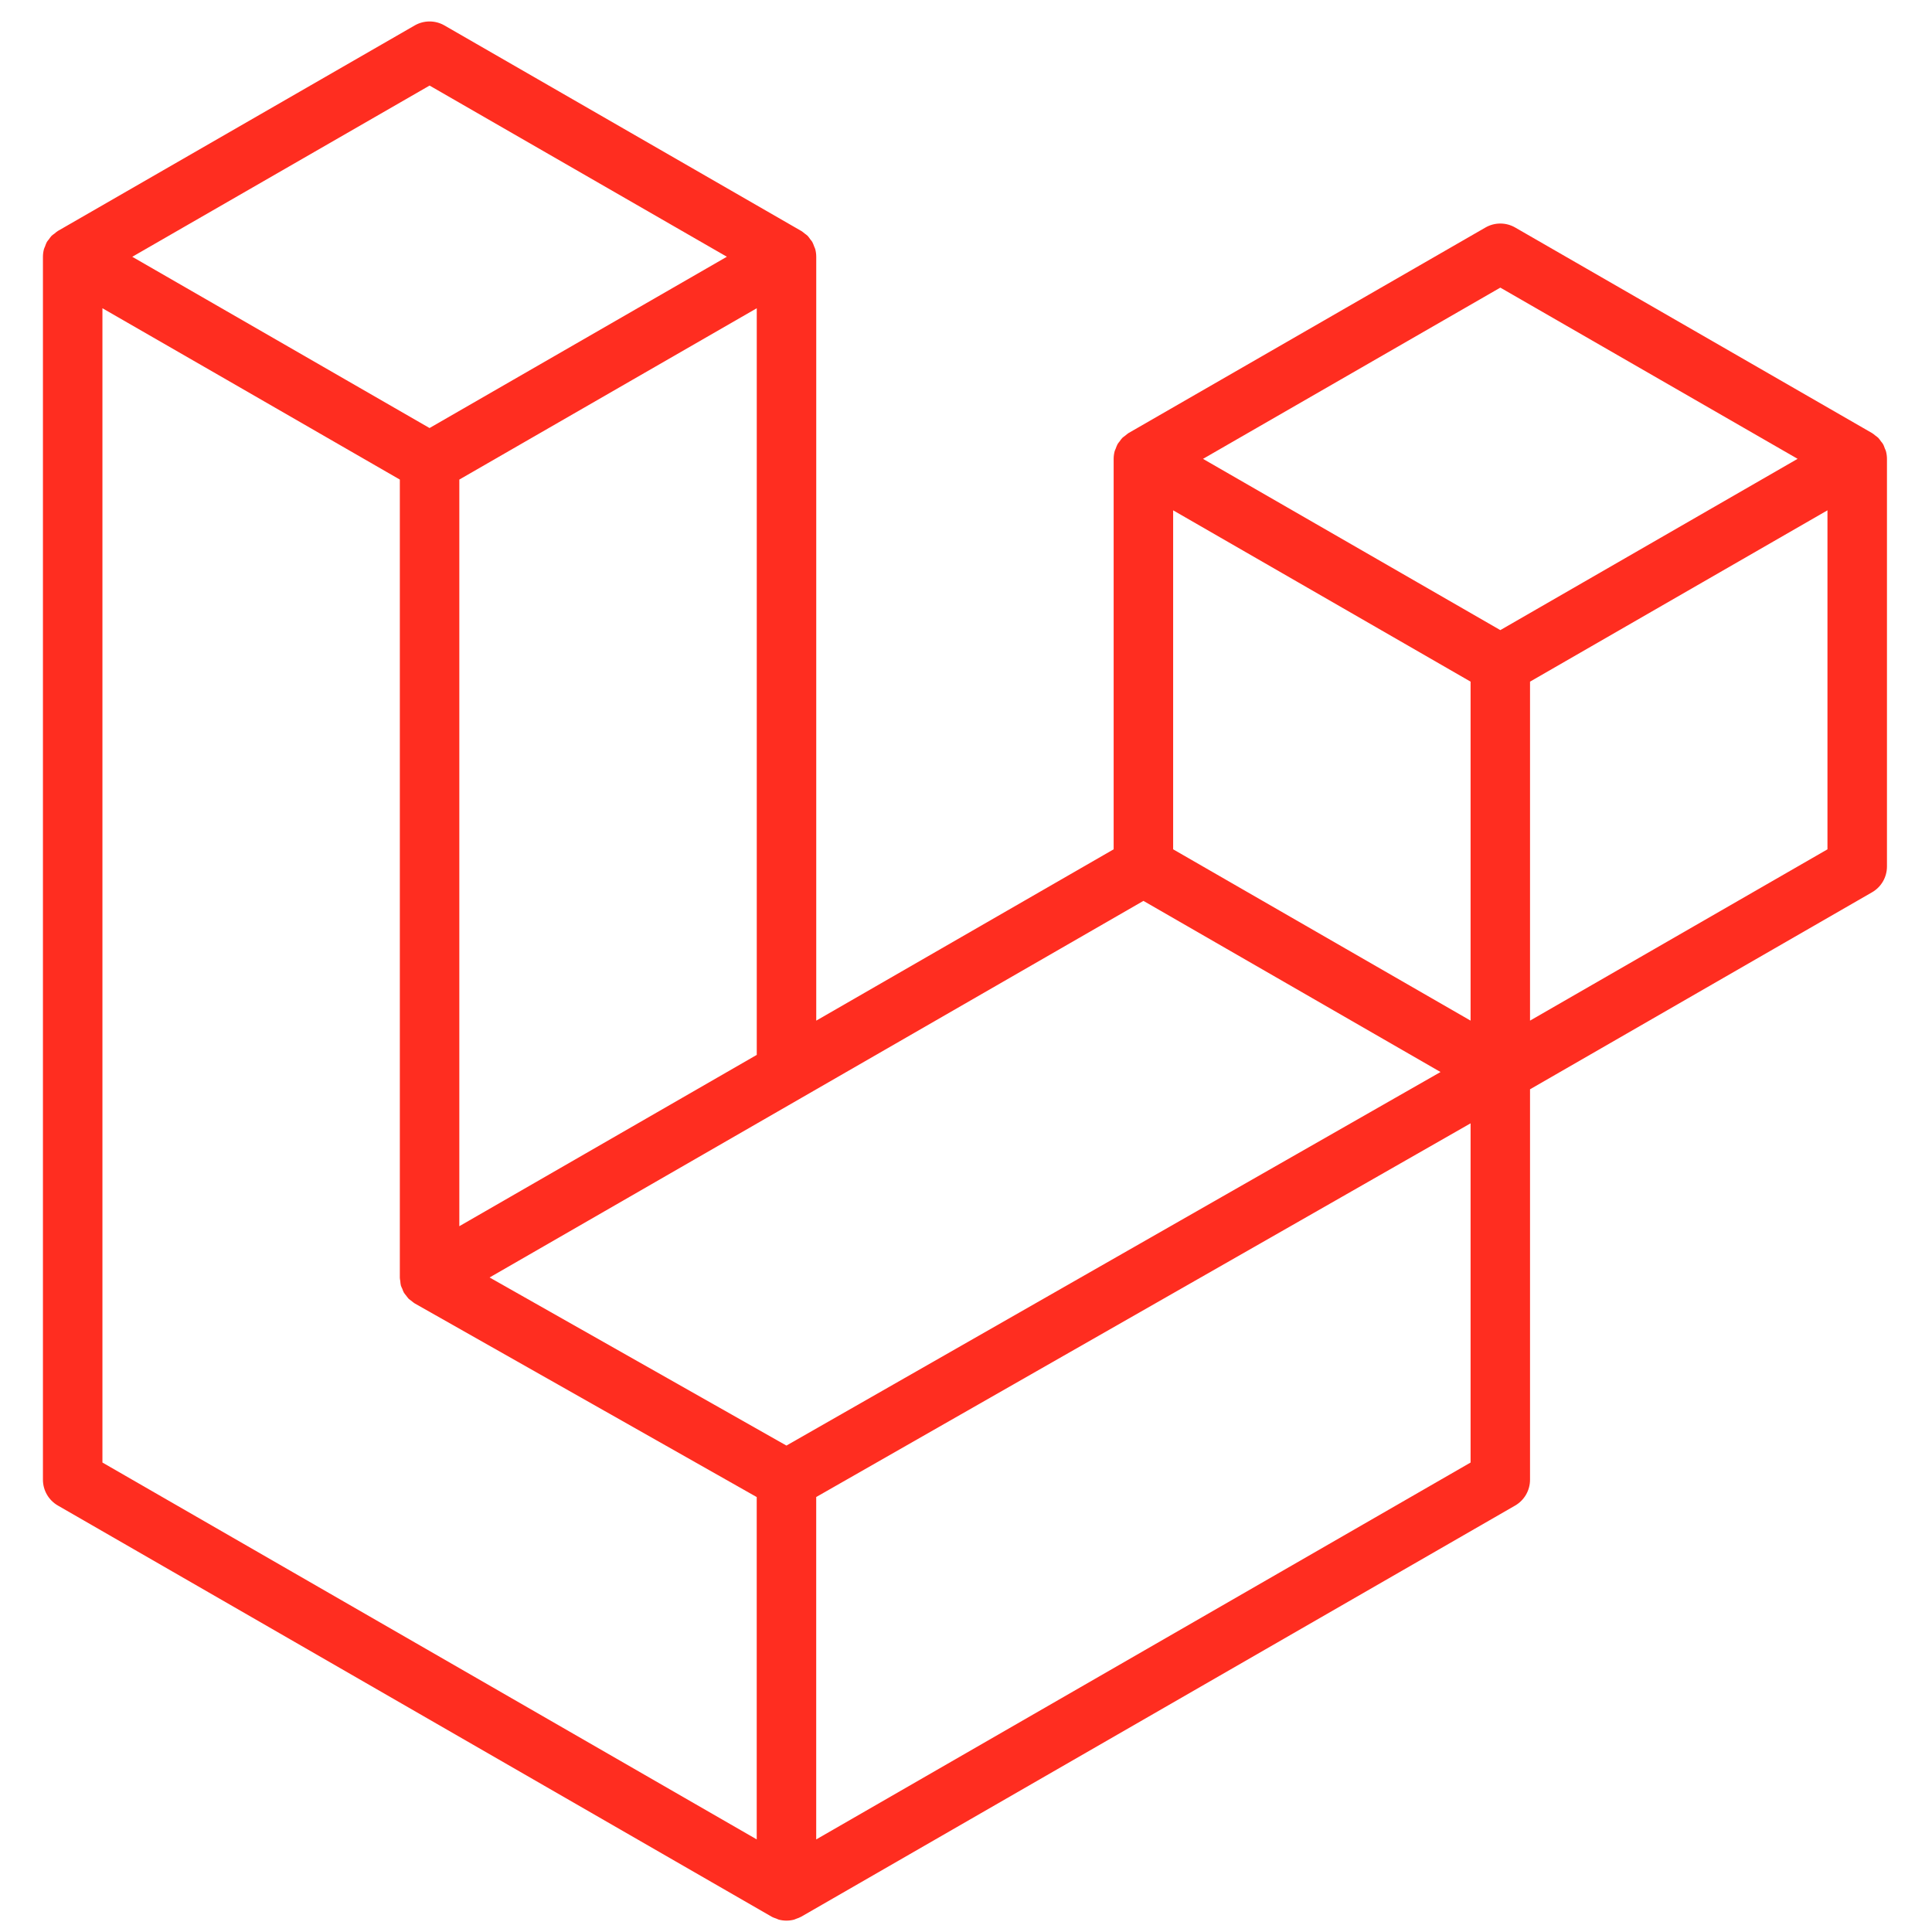
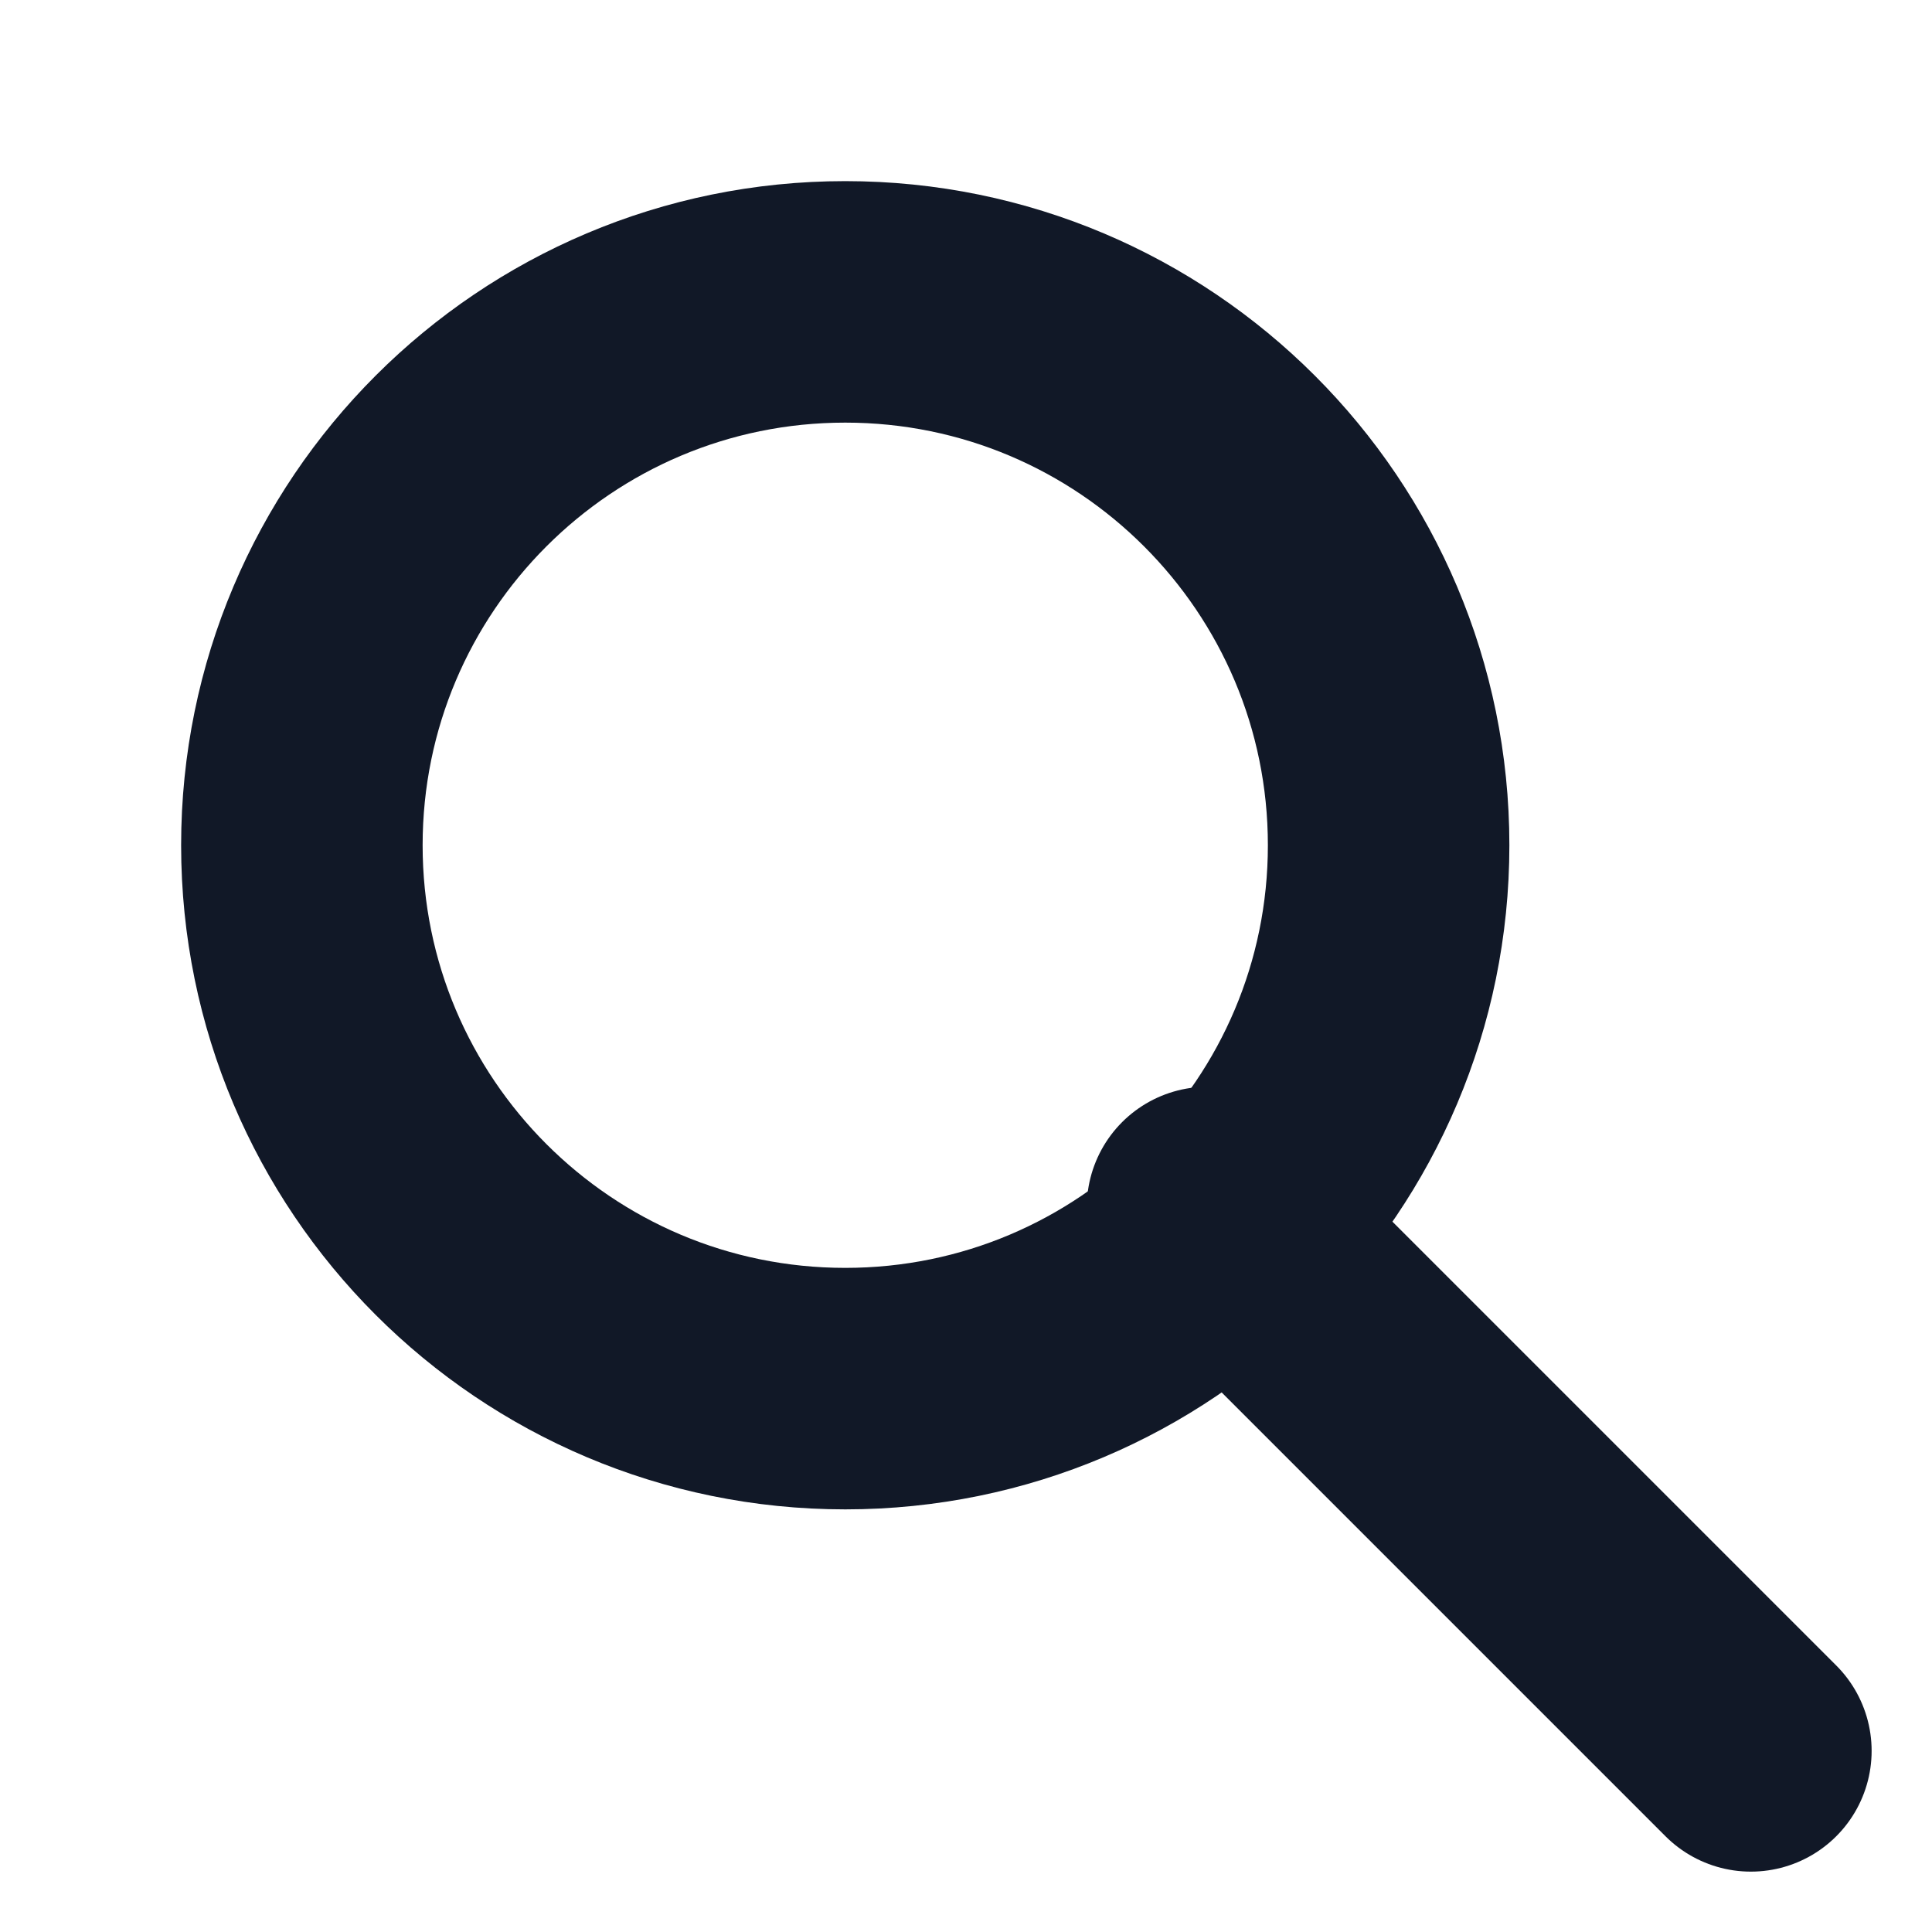
- <svg xmlns="http://www.w3.org/2000/svg" width="166" height="166" viewBox="0 0 166 166" fill="none">
-   <path fill-rule="evenodd" clip-rule="evenodd" d="M162.041 38.759C162.099 38.977 162.129 39.201 162.13 39.426V74.452C162.13 74.902 162.011 75.344 161.786 75.733C161.561 76.122 161.237 76.444 160.847 76.668L131.462 93.594V127.141C131.462 128.054 130.977 128.897 130.186 129.357L68.847 164.683C68.707 164.763 68.554 164.814 68.401 164.868C68.343 164.887 68.289 164.922 68.228 164.938C67.8 165.051 67.349 165.051 66.92 164.938C66.85 164.919 66.786 164.881 66.719 164.855C66.579 164.804 66.432 164.76 66.298 164.683L4.972 129.357C4.583 129.133 4.259 128.81 4.034 128.421C3.808 128.032 3.69 127.591 3.689 127.141L3.689 22.063C3.689 21.834 3.721 21.61 3.779 21.393C3.798 21.32 3.843 21.253 3.868 21.179C3.916 21.045 3.961 20.908 4.031 20.783C4.079 20.7 4.149 20.633 4.206 20.557C4.28 20.454 4.347 20.349 4.433 20.26C4.506 20.186 4.602 20.132 4.685 20.068C4.778 19.992 4.861 19.909 4.966 19.848L35.633 2.185C36.022 1.961 36.462 1.844 36.91 1.844C37.358 1.844 37.798 1.961 38.186 2.185L68.851 19.848H68.857C68.959 19.912 69.045 19.992 69.138 20.065C69.221 20.129 69.313 20.186 69.387 20.257C69.476 20.349 69.54 20.454 69.616 20.557C69.671 20.633 69.744 20.7 69.789 20.783C69.862 20.911 69.904 21.045 69.955 21.179C69.98 21.253 70.025 21.32 70.044 21.396C70.103 21.614 70.133 21.838 70.133 22.063V87.694L95.686 72.974V39.423C95.686 39.2 95.718 38.973 95.775 38.759C95.798 38.683 95.839 38.615 95.865 38.542C95.916 38.408 95.96 38.271 96.031 38.146C96.079 38.063 96.149 37.996 96.203 37.92C96.279 37.818 96.343 37.712 96.433 37.623C96.506 37.549 96.599 37.495 96.681 37.431C96.777 37.355 96.86 37.272 96.962 37.211L127.633 19.548C128.021 19.324 128.461 19.206 128.91 19.206C129.358 19.206 129.798 19.324 130.186 19.548L160.85 37.211C160.959 37.275 161.042 37.355 161.137 37.428C161.217 37.492 161.31 37.549 161.383 37.62C161.473 37.712 161.536 37.818 161.613 37.92C161.67 37.996 161.741 38.063 161.785 38.146C161.859 38.271 161.9 38.408 161.951 38.542C161.98 38.615 162.021 38.683 162.041 38.759ZM157.018 72.974V43.848L146.287 50.028L131.462 58.568V87.694L157.021 72.974H157.018ZM126.354 125.663V96.518L111.771 104.85L70.13 128.626V158.046L126.354 125.663ZM8.801 26.485V125.663L65.018 158.043V128.629L35.649 112L35.64 111.994L35.627 111.988C35.528 111.93 35.445 111.847 35.353 111.777C35.273 111.713 35.18 111.662 35.11 111.592L35.104 111.582C35.021 111.502 34.963 111.403 34.893 111.314C34.829 111.228 34.753 111.154 34.702 111.065L34.699 111.055C34.641 110.96 34.606 110.845 34.565 110.736C34.523 110.64 34.469 110.551 34.443 110.449C34.411 110.328 34.405 110.197 34.392 110.072C34.379 109.976 34.354 109.881 34.354 109.785V109.778V41.205L19.532 32.662L8.801 26.485ZM36.913 7.35L11.364 22.063L36.907 36.777L62.453 22.06L36.907 7.35H36.913ZM50.2 99.174L65.022 90.637V26.485L54.291 32.665L39.466 41.205V105.357L50.2 99.174ZM128.91 24.713L103.363 39.426L128.91 54.14L154.453 39.423L128.91 24.713ZM126.354 58.568L111.529 50.028L100.798 43.848V72.974L115.619 81.511L126.354 87.694V58.568ZM67.571 124.205L105.042 102.803L123.772 92.109L98.245 77.405L68.854 94.334L42.066 109.762L67.571 124.205Z" fill="#FF2D20" />
+ <svg xmlns="http://www.w3.org/2000/svg" viewBox="0 0 64 64" fill="none">
+   <circle cx="28" cy="28" r="18" stroke="#111827" stroke-width="8" />
+   <path d="M40 40 L58 58" stroke="#111827" stroke-width="8" stroke-linecap="round" />
</svg>
